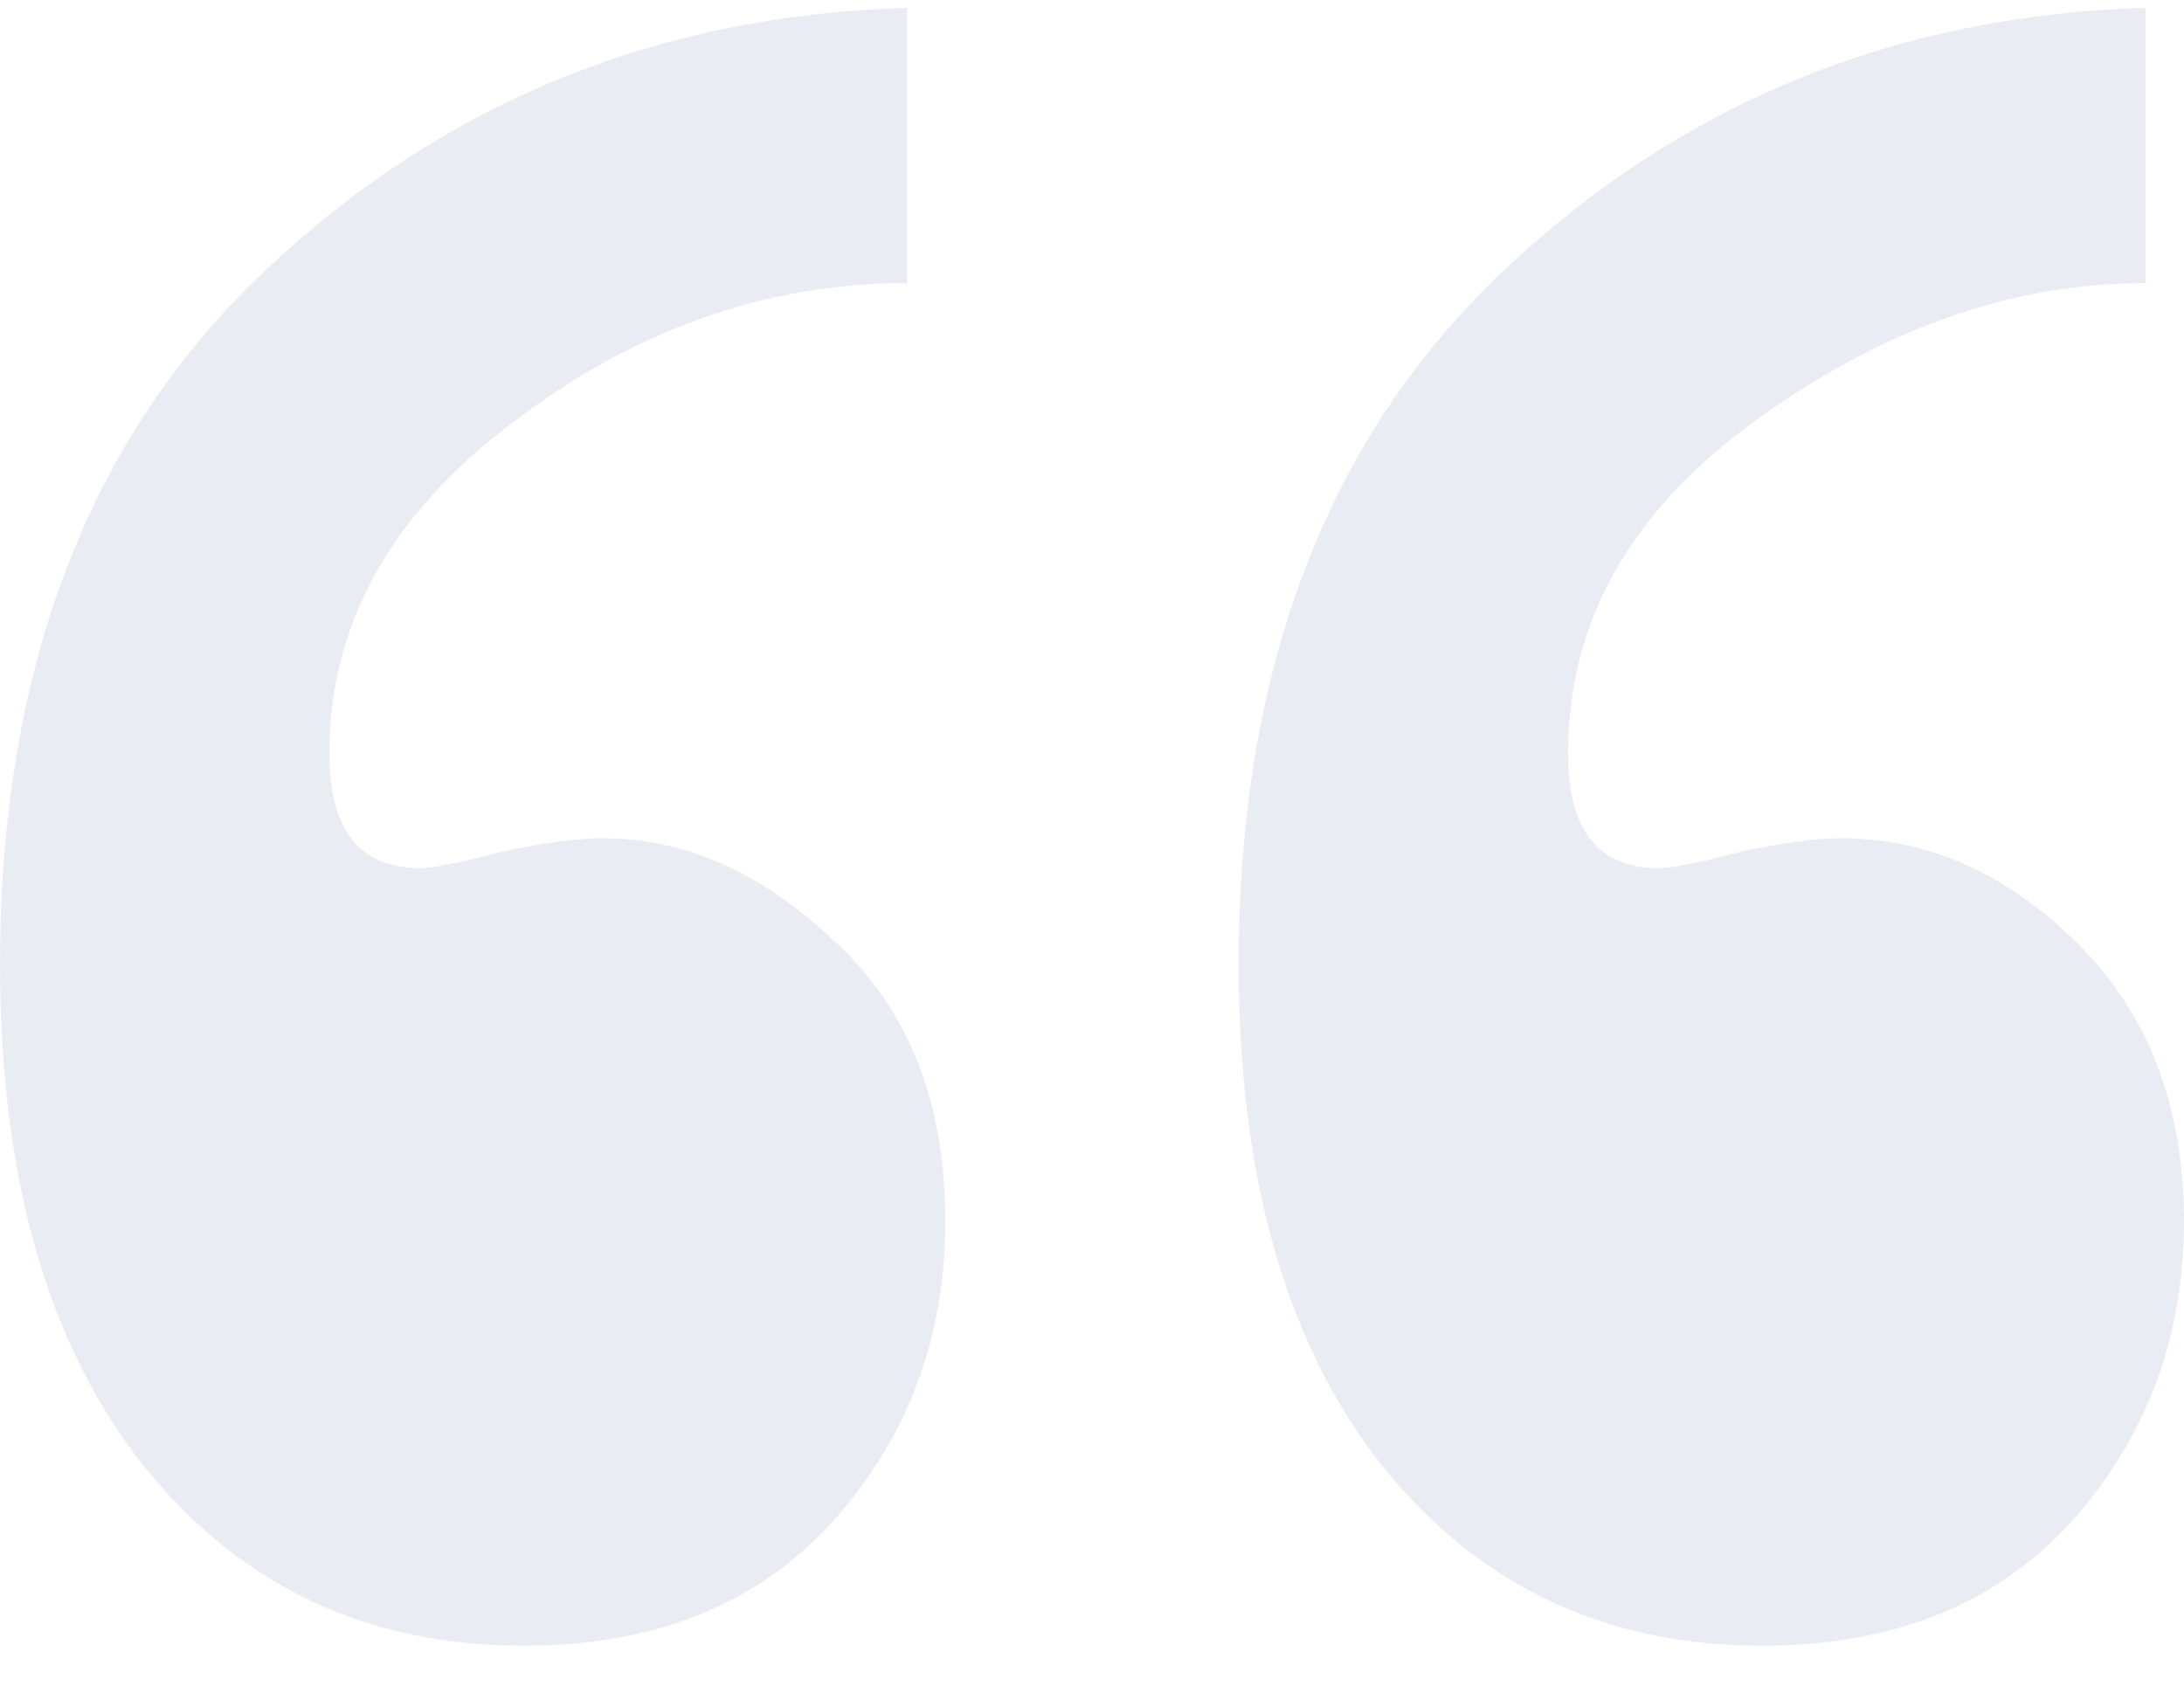
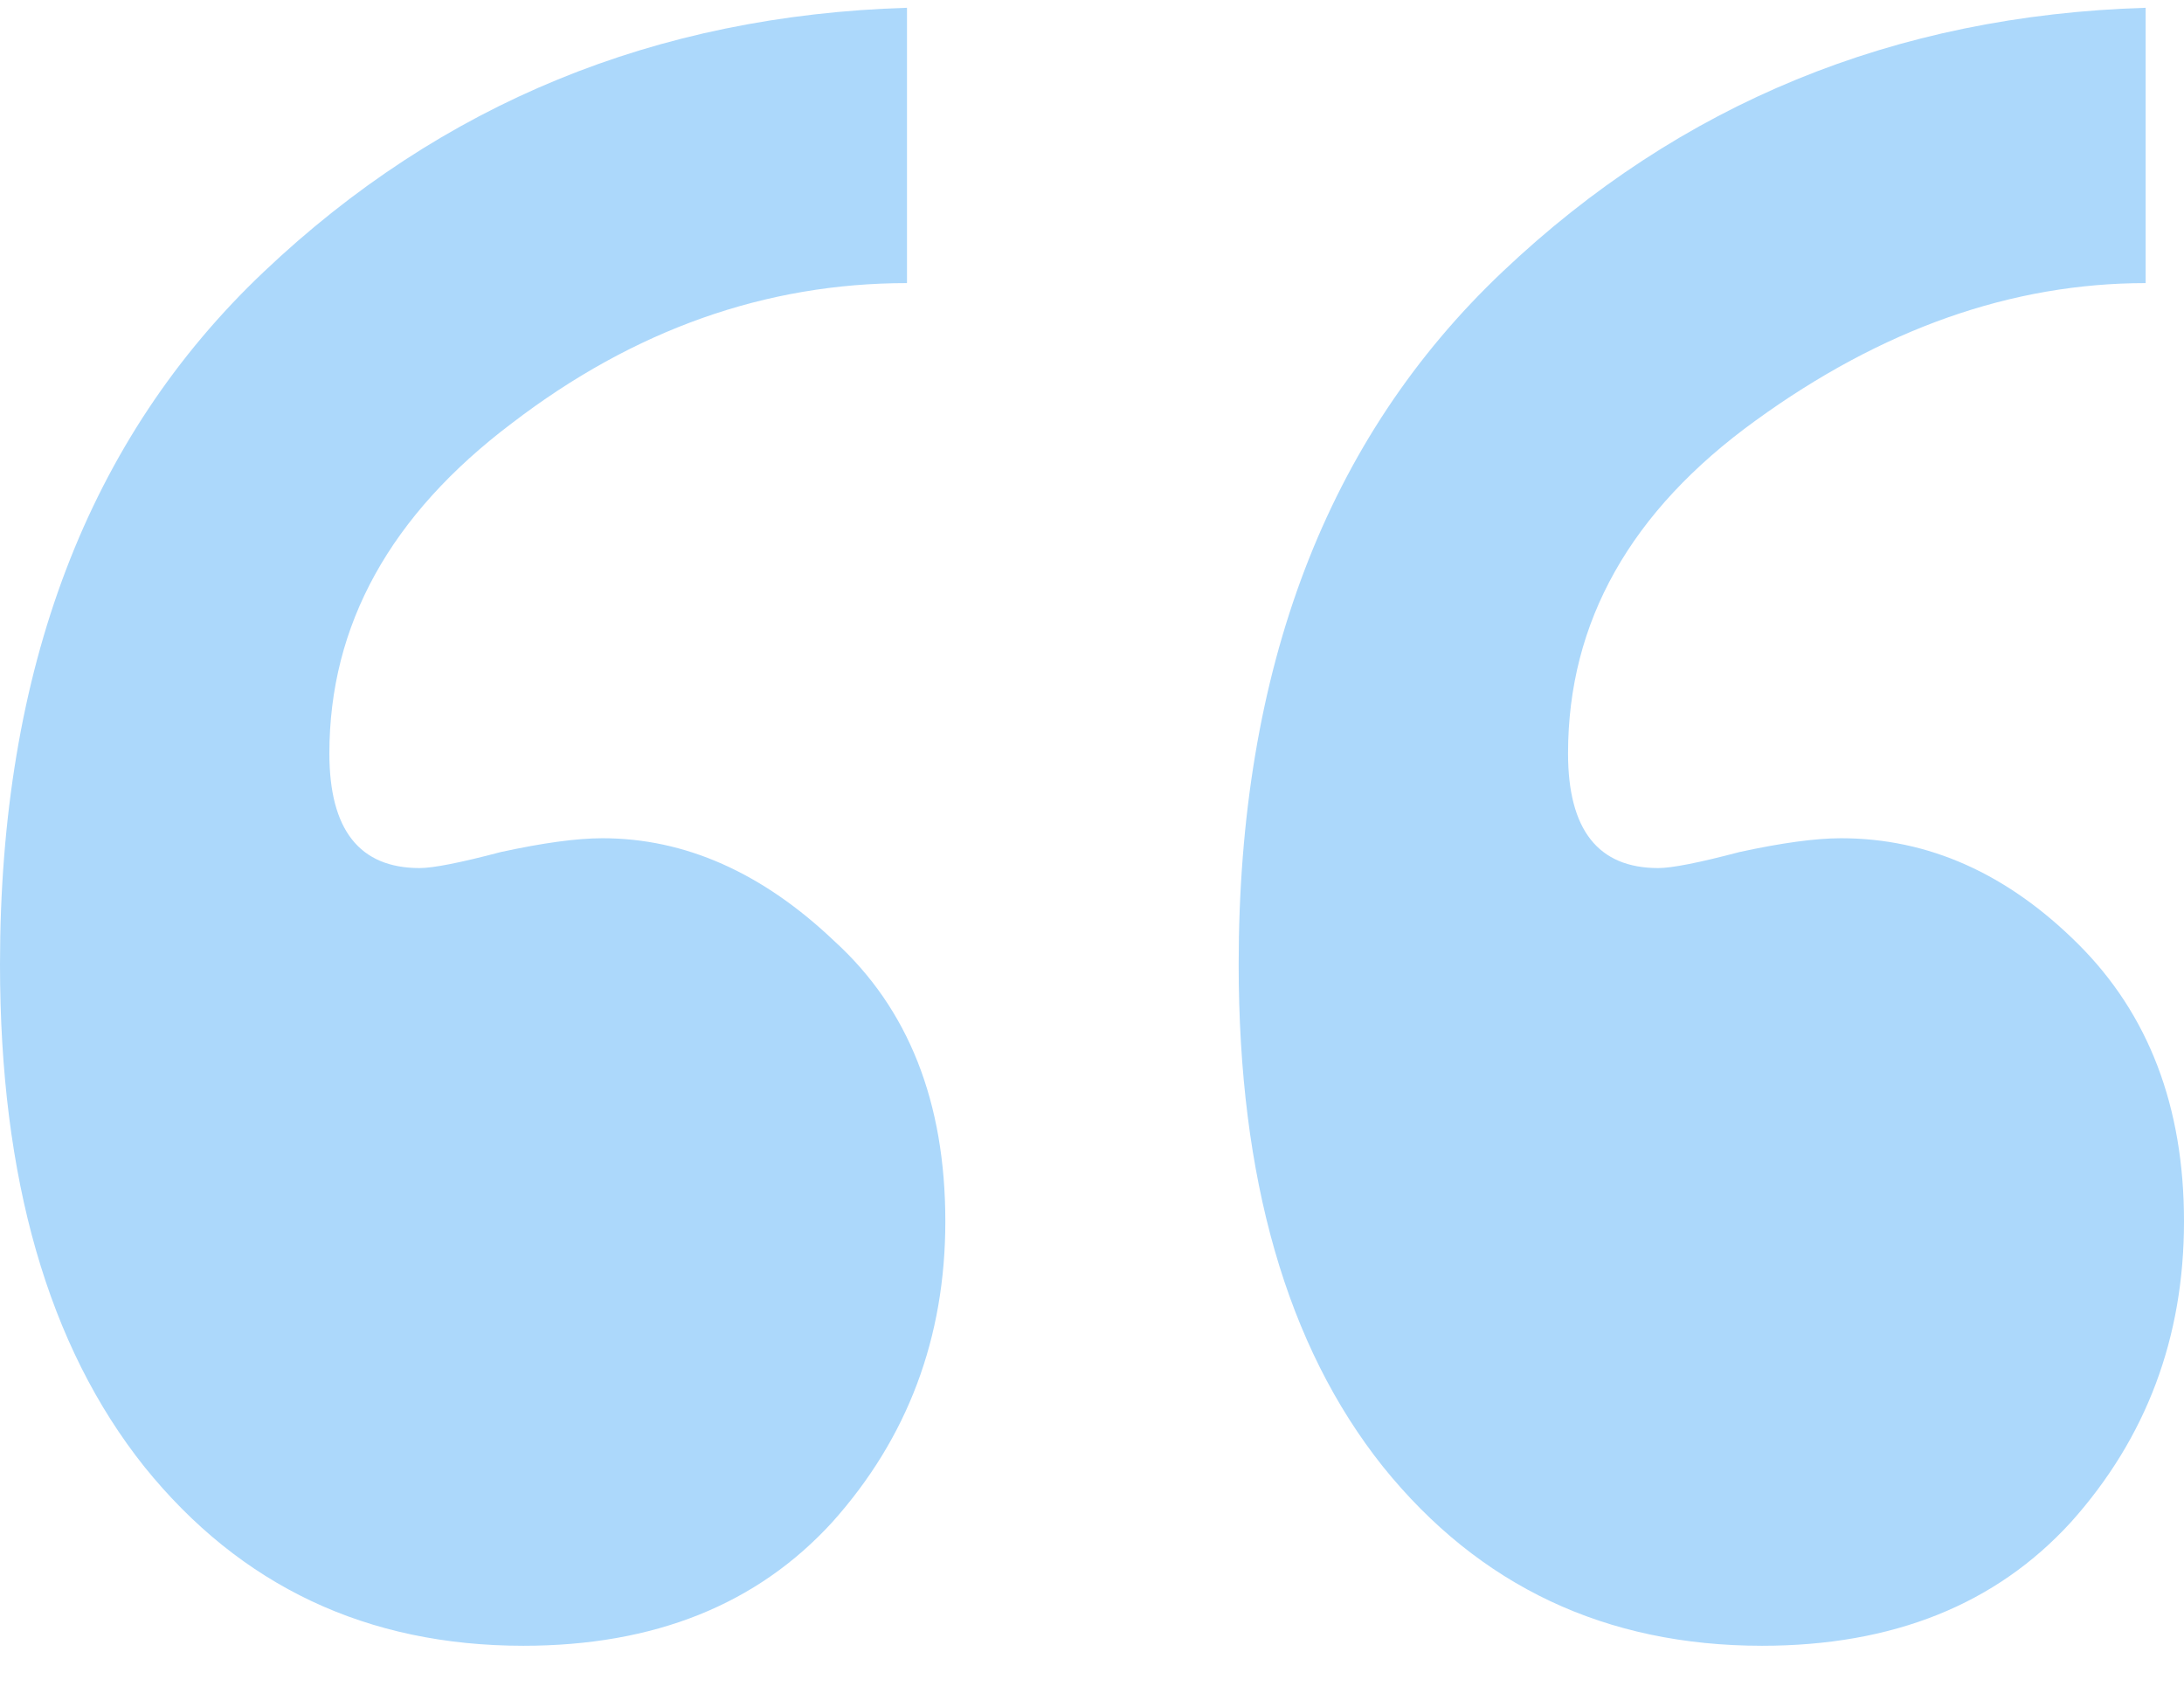
<svg xmlns="http://www.w3.org/2000/svg" width="32" height="25" viewBox="0 0 32 25" fill="none">
-   <path d="M13.289 0.114V4.148C11.218 4.148 9.289 4.831 7.504 6.198C5.719 7.543 4.826 9.156 4.826 11.039C4.826 12.159 5.267 12.719 6.149 12.719C6.347 12.719 6.744 12.641 7.339 12.484C7.956 12.35 8.452 12.282 8.826 12.282C10.039 12.282 11.174 12.787 12.231 13.795C13.311 14.781 13.851 16.148 13.851 17.896C13.851 19.599 13.3 21.067 12.198 22.299C11.096 23.509 9.587 24.114 7.669 24.114C5.377 24.114 3.526 23.24 2.116 21.492C0.705 19.722 0 17.268 0 14.131C0 9.806 1.289 6.422 3.868 3.98C6.468 1.515 9.609 0.226 13.289 0.114ZM31.438 0.114V4.148C29.477 4.148 27.57 4.82 25.719 6.165C23.89 7.487 22.975 9.111 22.975 11.039C22.975 12.159 23.416 12.719 24.297 12.719C24.496 12.719 24.893 12.641 25.488 12.484C26.105 12.35 26.601 12.282 26.975 12.282C28.253 12.282 29.41 12.798 30.446 13.829C31.482 14.859 32 16.215 32 17.896C32 19.599 31.449 21.067 30.347 22.299C29.245 23.509 27.735 24.114 25.818 24.114C23.526 24.114 21.675 23.24 20.265 21.492C18.854 19.722 18.149 17.268 18.149 14.131C18.149 9.806 19.438 6.422 22.017 3.98C24.617 1.515 27.758 0.226 31.438 0.114Z" fill="#E9EDF3" />
+   <path d="M13.289 0.114V4.148C11.218 4.148 9.289 4.831 7.504 6.198C5.719 7.543 4.826 9.156 4.826 11.039C4.826 12.159 5.267 12.719 6.149 12.719C6.347 12.719 6.744 12.641 7.339 12.484C7.956 12.35 8.452 12.282 8.826 12.282C10.039 12.282 11.174 12.787 12.231 13.795C13.311 14.781 13.851 16.148 13.851 17.896C13.851 19.599 13.3 21.067 12.198 22.299C11.096 23.509 9.587 24.114 7.669 24.114C5.377 24.114 3.526 23.24 2.116 21.492C0.705 19.722 0 17.268 0 14.131C0 9.806 1.289 6.422 3.868 3.98C6.468 1.515 9.609 0.226 13.289 0.114ZM31.438 0.114V4.148C29.477 4.148 27.57 4.82 25.719 6.165C23.89 7.487 22.975 9.111 22.975 11.039C22.975 12.159 23.416 12.719 24.297 12.719C24.496 12.719 24.893 12.641 25.488 12.484C26.105 12.35 26.601 12.282 26.975 12.282C28.253 12.282 29.41 12.798 30.446 13.829C31.482 14.859 32 16.215 32 17.896C32 19.599 31.449 21.067 30.347 22.299C29.245 23.509 27.735 24.114 25.818 24.114C23.526 24.114 21.675 23.24 20.265 21.492C18.854 19.722 18.149 17.268 18.149 14.131C18.149 9.806 19.438 6.422 22.017 3.98C24.617 1.515 27.758 0.226 31.438 0.114Z" fill="#ACD8FB" />
</svg>
